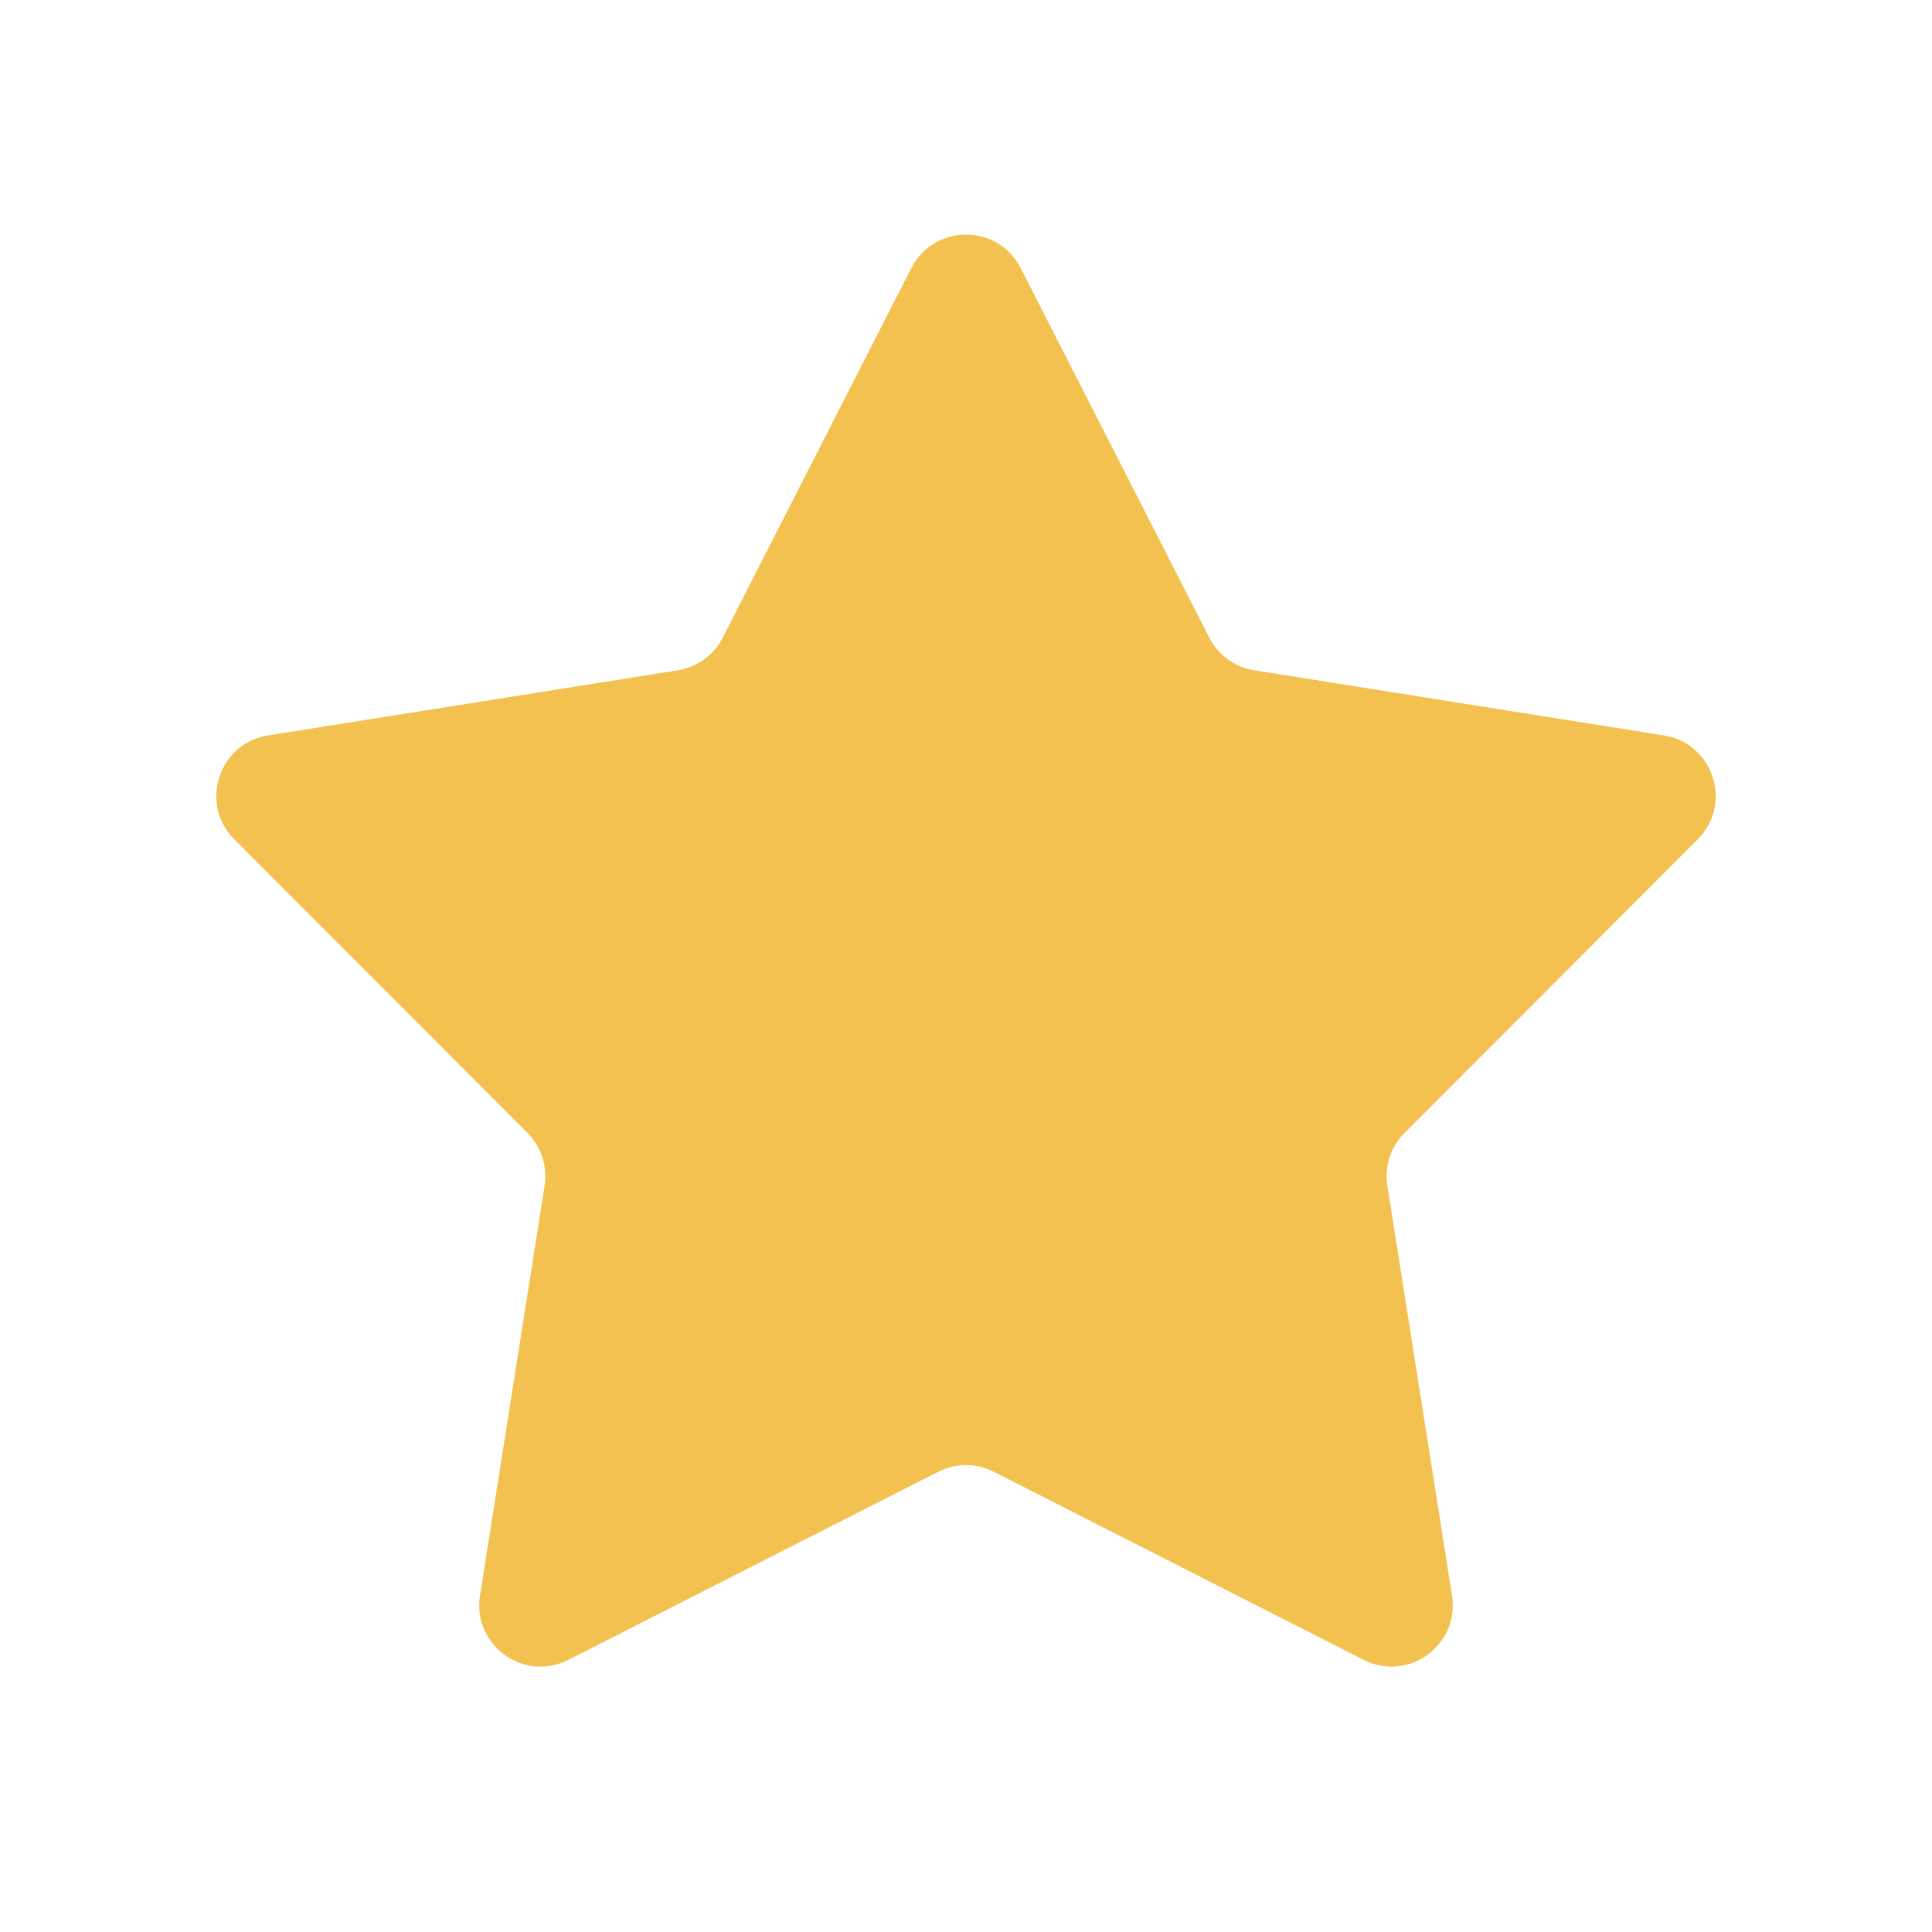
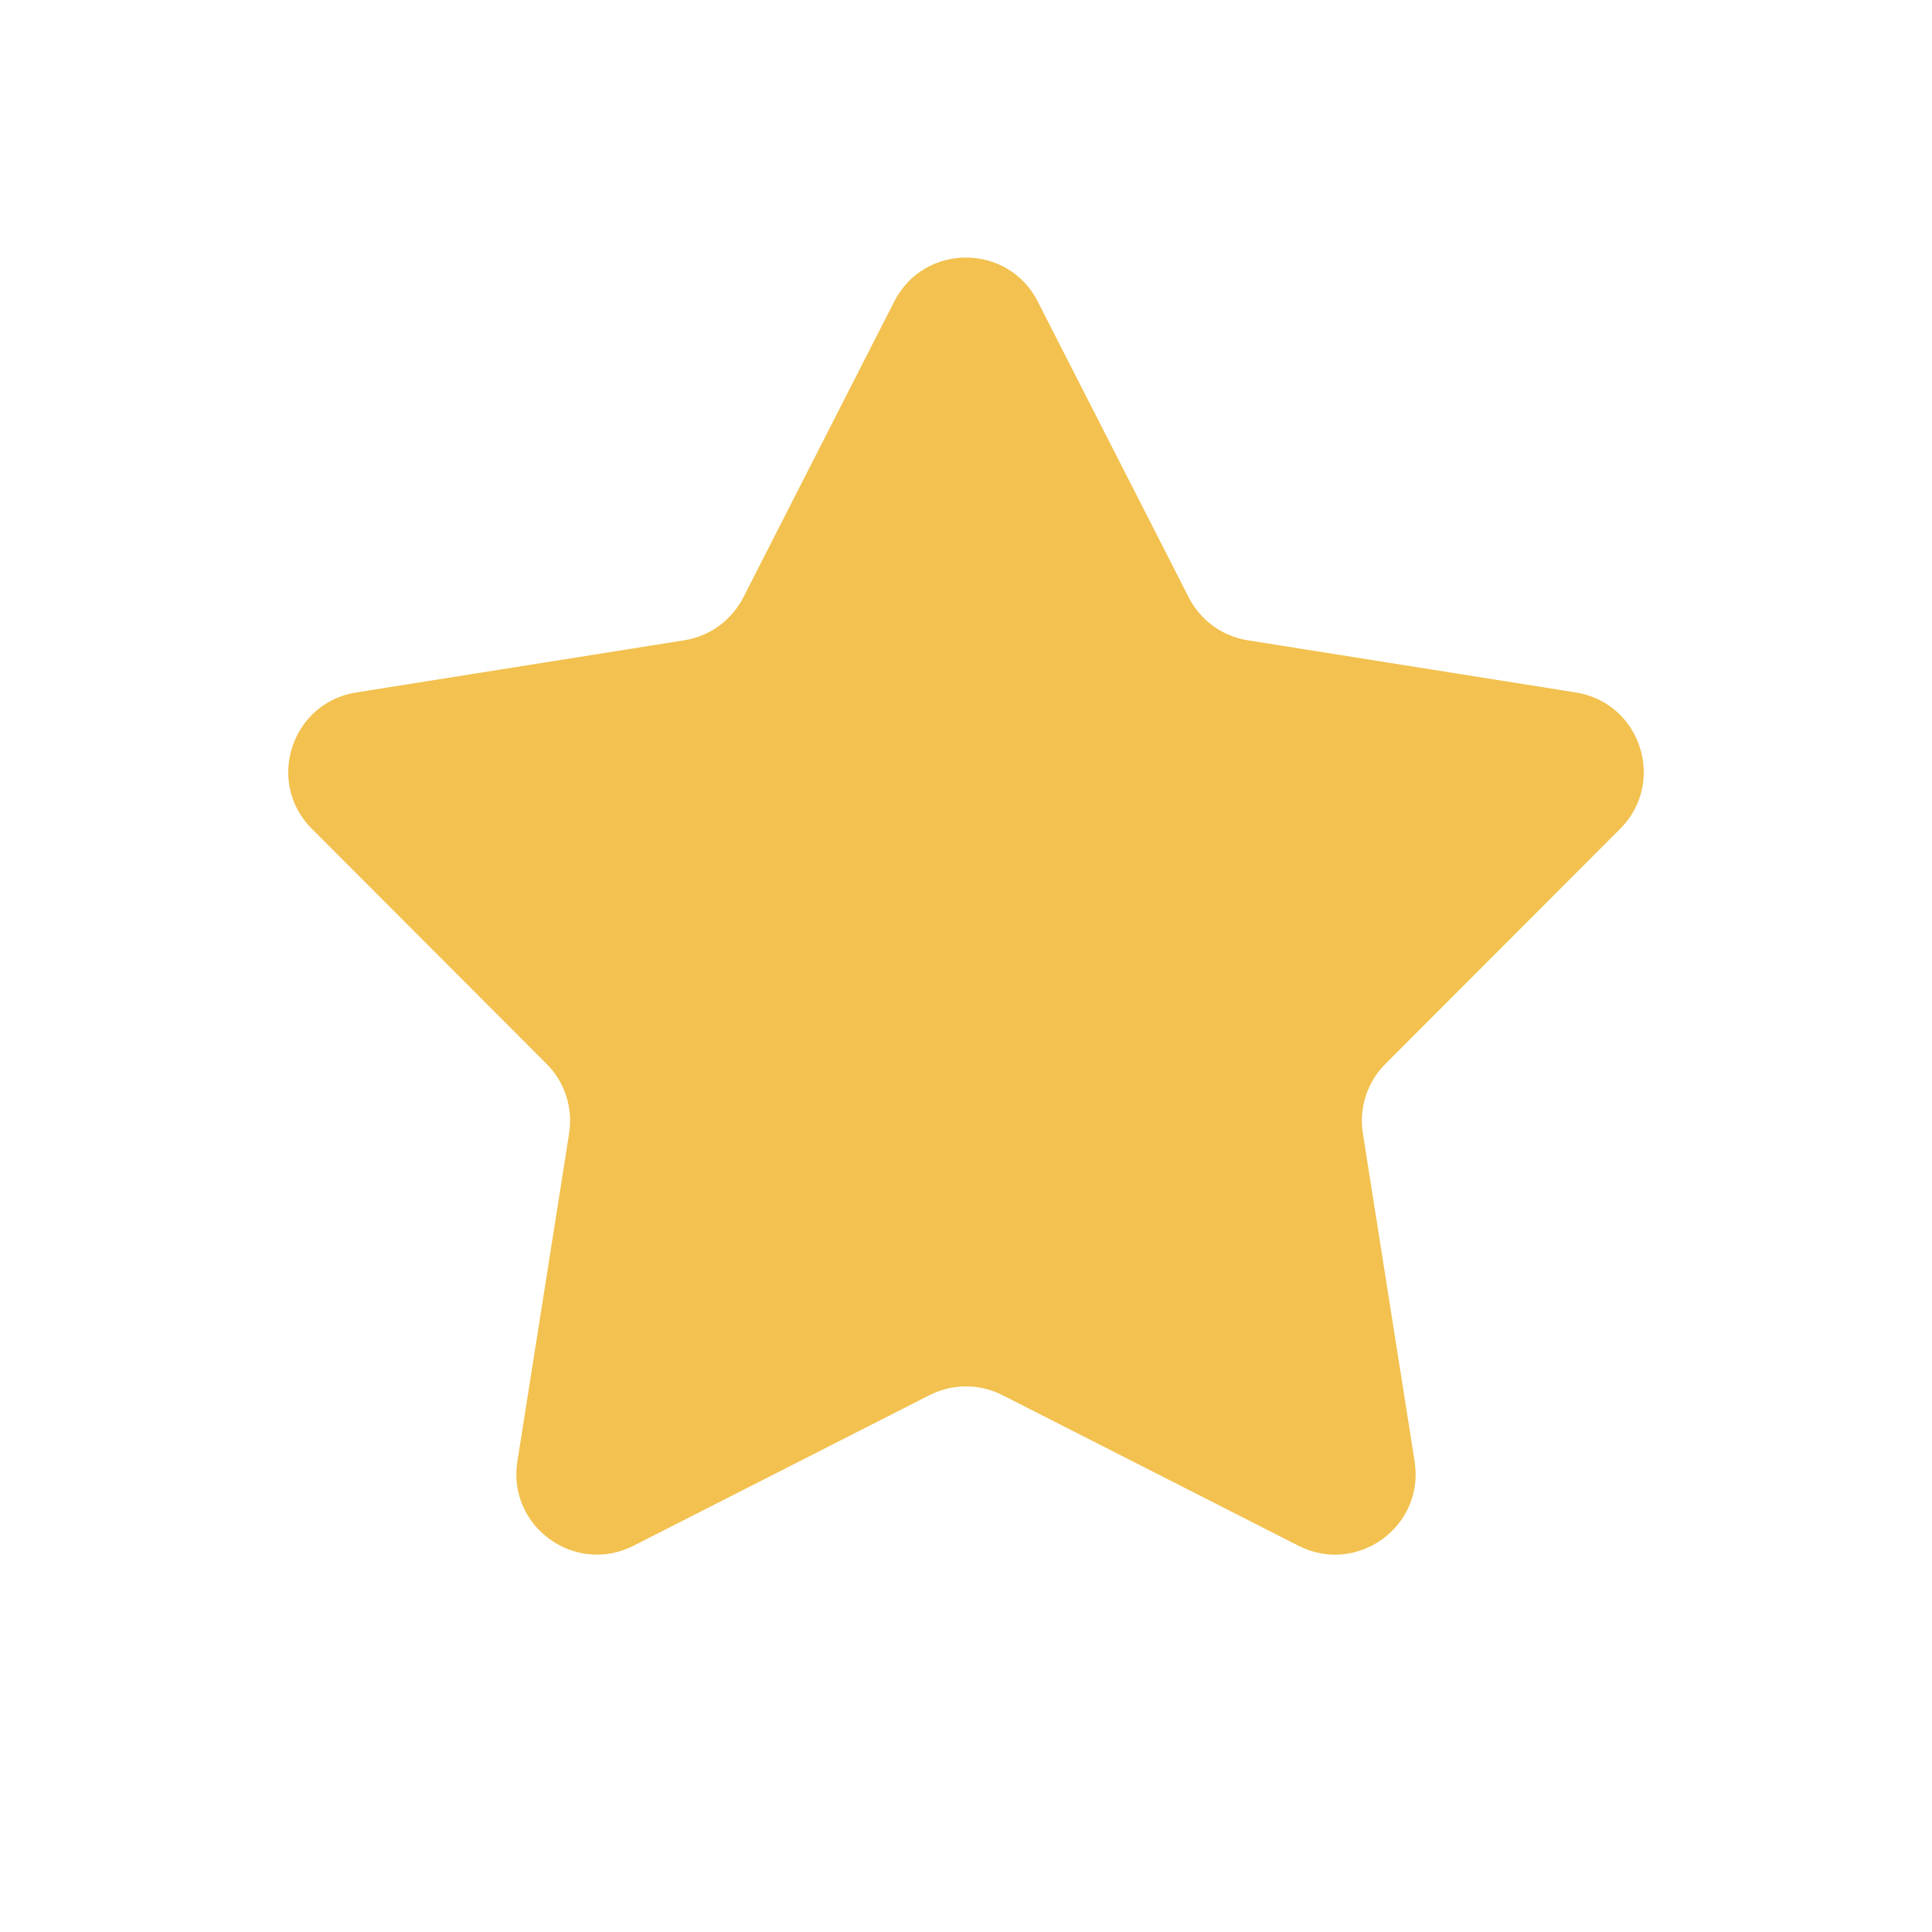
- <svg xmlns="http://www.w3.org/2000/svg" width="18" height="18" viewBox="0 0 18 18" fill="none">
-   <path d="M8.491 2.497C8.703 2.082 9.297 2.082 9.509 2.497L11.266 5.94C11.349 6.103 11.505 6.216 11.685 6.245L15.503 6.852C15.963 6.925 16.147 7.49 15.817 7.82L13.086 10.555C12.957 10.684 12.897 10.867 12.926 11.048L13.528 14.866C13.601 15.327 13.12 15.676 12.704 15.464L9.259 13.712C9.096 13.629 8.904 13.629 8.741 13.712L5.296 15.464C4.88 15.676 4.399 15.327 4.472 14.866L5.074 11.048C5.103 10.867 5.043 10.684 4.914 10.555L2.183 7.82C1.853 7.49 2.037 6.925 2.497 6.852L6.315 6.245C6.495 6.216 6.651 6.103 6.734 5.94L8.491 2.497Z" fill="#F2C14F" />
+ <svg xmlns="http://www.w3.org/2000/svg" width="24" height="24" viewBox="0 0 24 24" fill="none">
+   <path d="M11.109 3.745C11.48 3.018 12.52 3.018 12.891 3.745L14.767 7.421C14.912 7.706 15.184 7.904 15.5 7.954L19.575 8.602C20.382 8.73 20.703 9.719 20.126 10.296L17.21 13.216C16.984 13.442 16.88 13.763 16.93 14.079L17.573 18.155C17.7 18.961 16.859 19.572 16.131 19.202L12.453 17.331C12.168 17.186 11.832 17.186 11.547 17.331L7.869 19.202C7.141 19.572 6.3 18.961 6.427 18.155L7.07 14.079C7.12 13.763 7.016 13.442 6.79 13.216L3.874 10.296C3.297 9.719 3.618 8.73 4.425 8.602L8.5 7.954C8.816 7.904 9.088 7.706 9.234 7.421L11.109 3.745Z" fill="#F2C14F" />
</svg>
